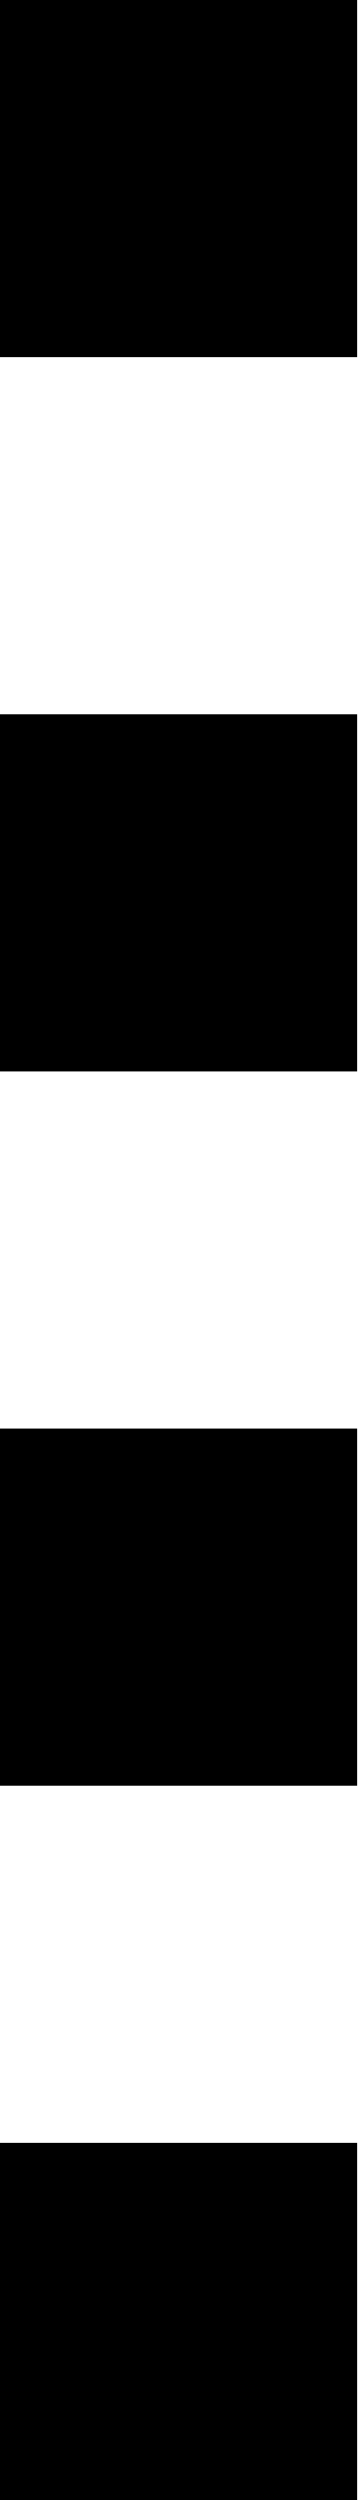
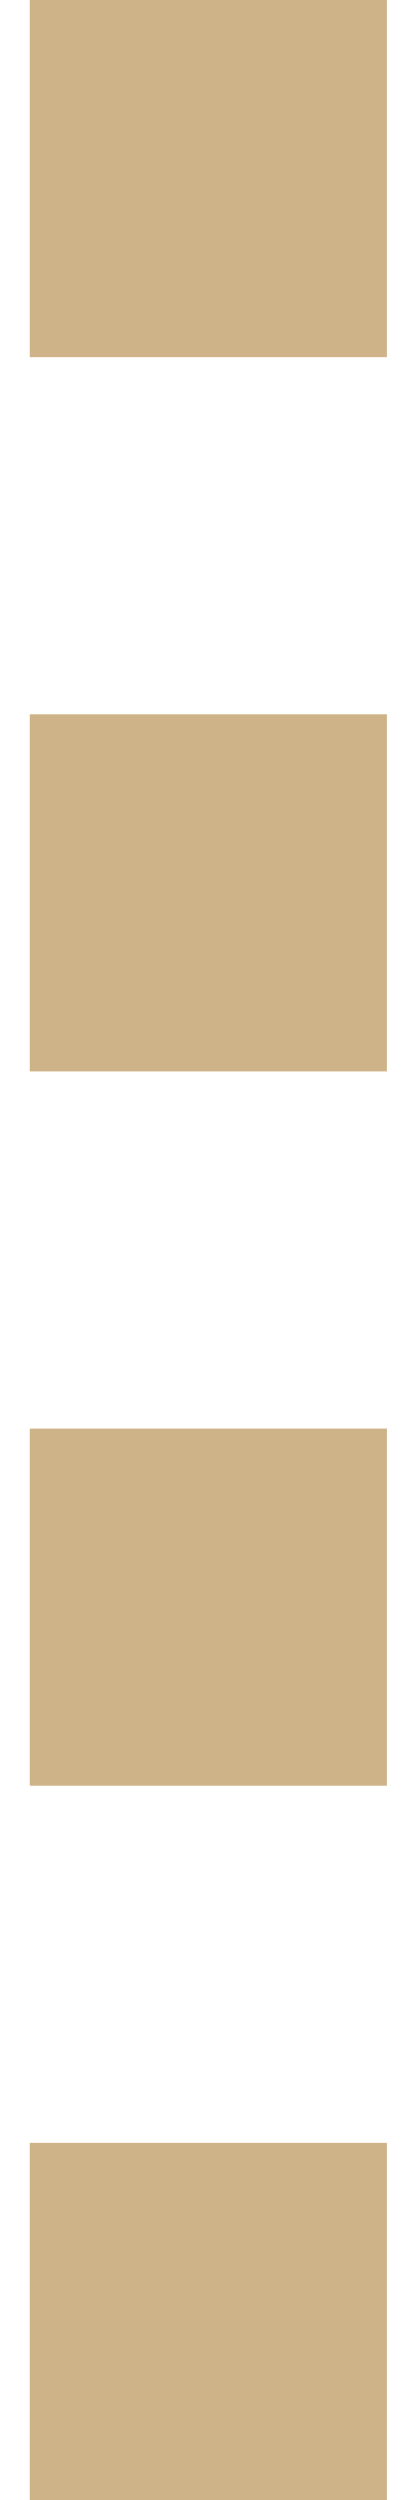
- <svg xmlns="http://www.w3.org/2000/svg" width="2" height="14" viewBox="0 0 2 14" fill="currentColor">
+ <svg xmlns="http://www.w3.org/2000/svg" width="2" height="12" viewBox="0 0 2 14" fill="#CFB388">
  <path d="M0 14H2V12H0V14Z" />
  <path d="M2 0H0V2H2V0Z" />
  <path d="M2 10H0V8H2V10Z" />
  <path d="M2 6H0V4H2V6Z" />
</svg>
